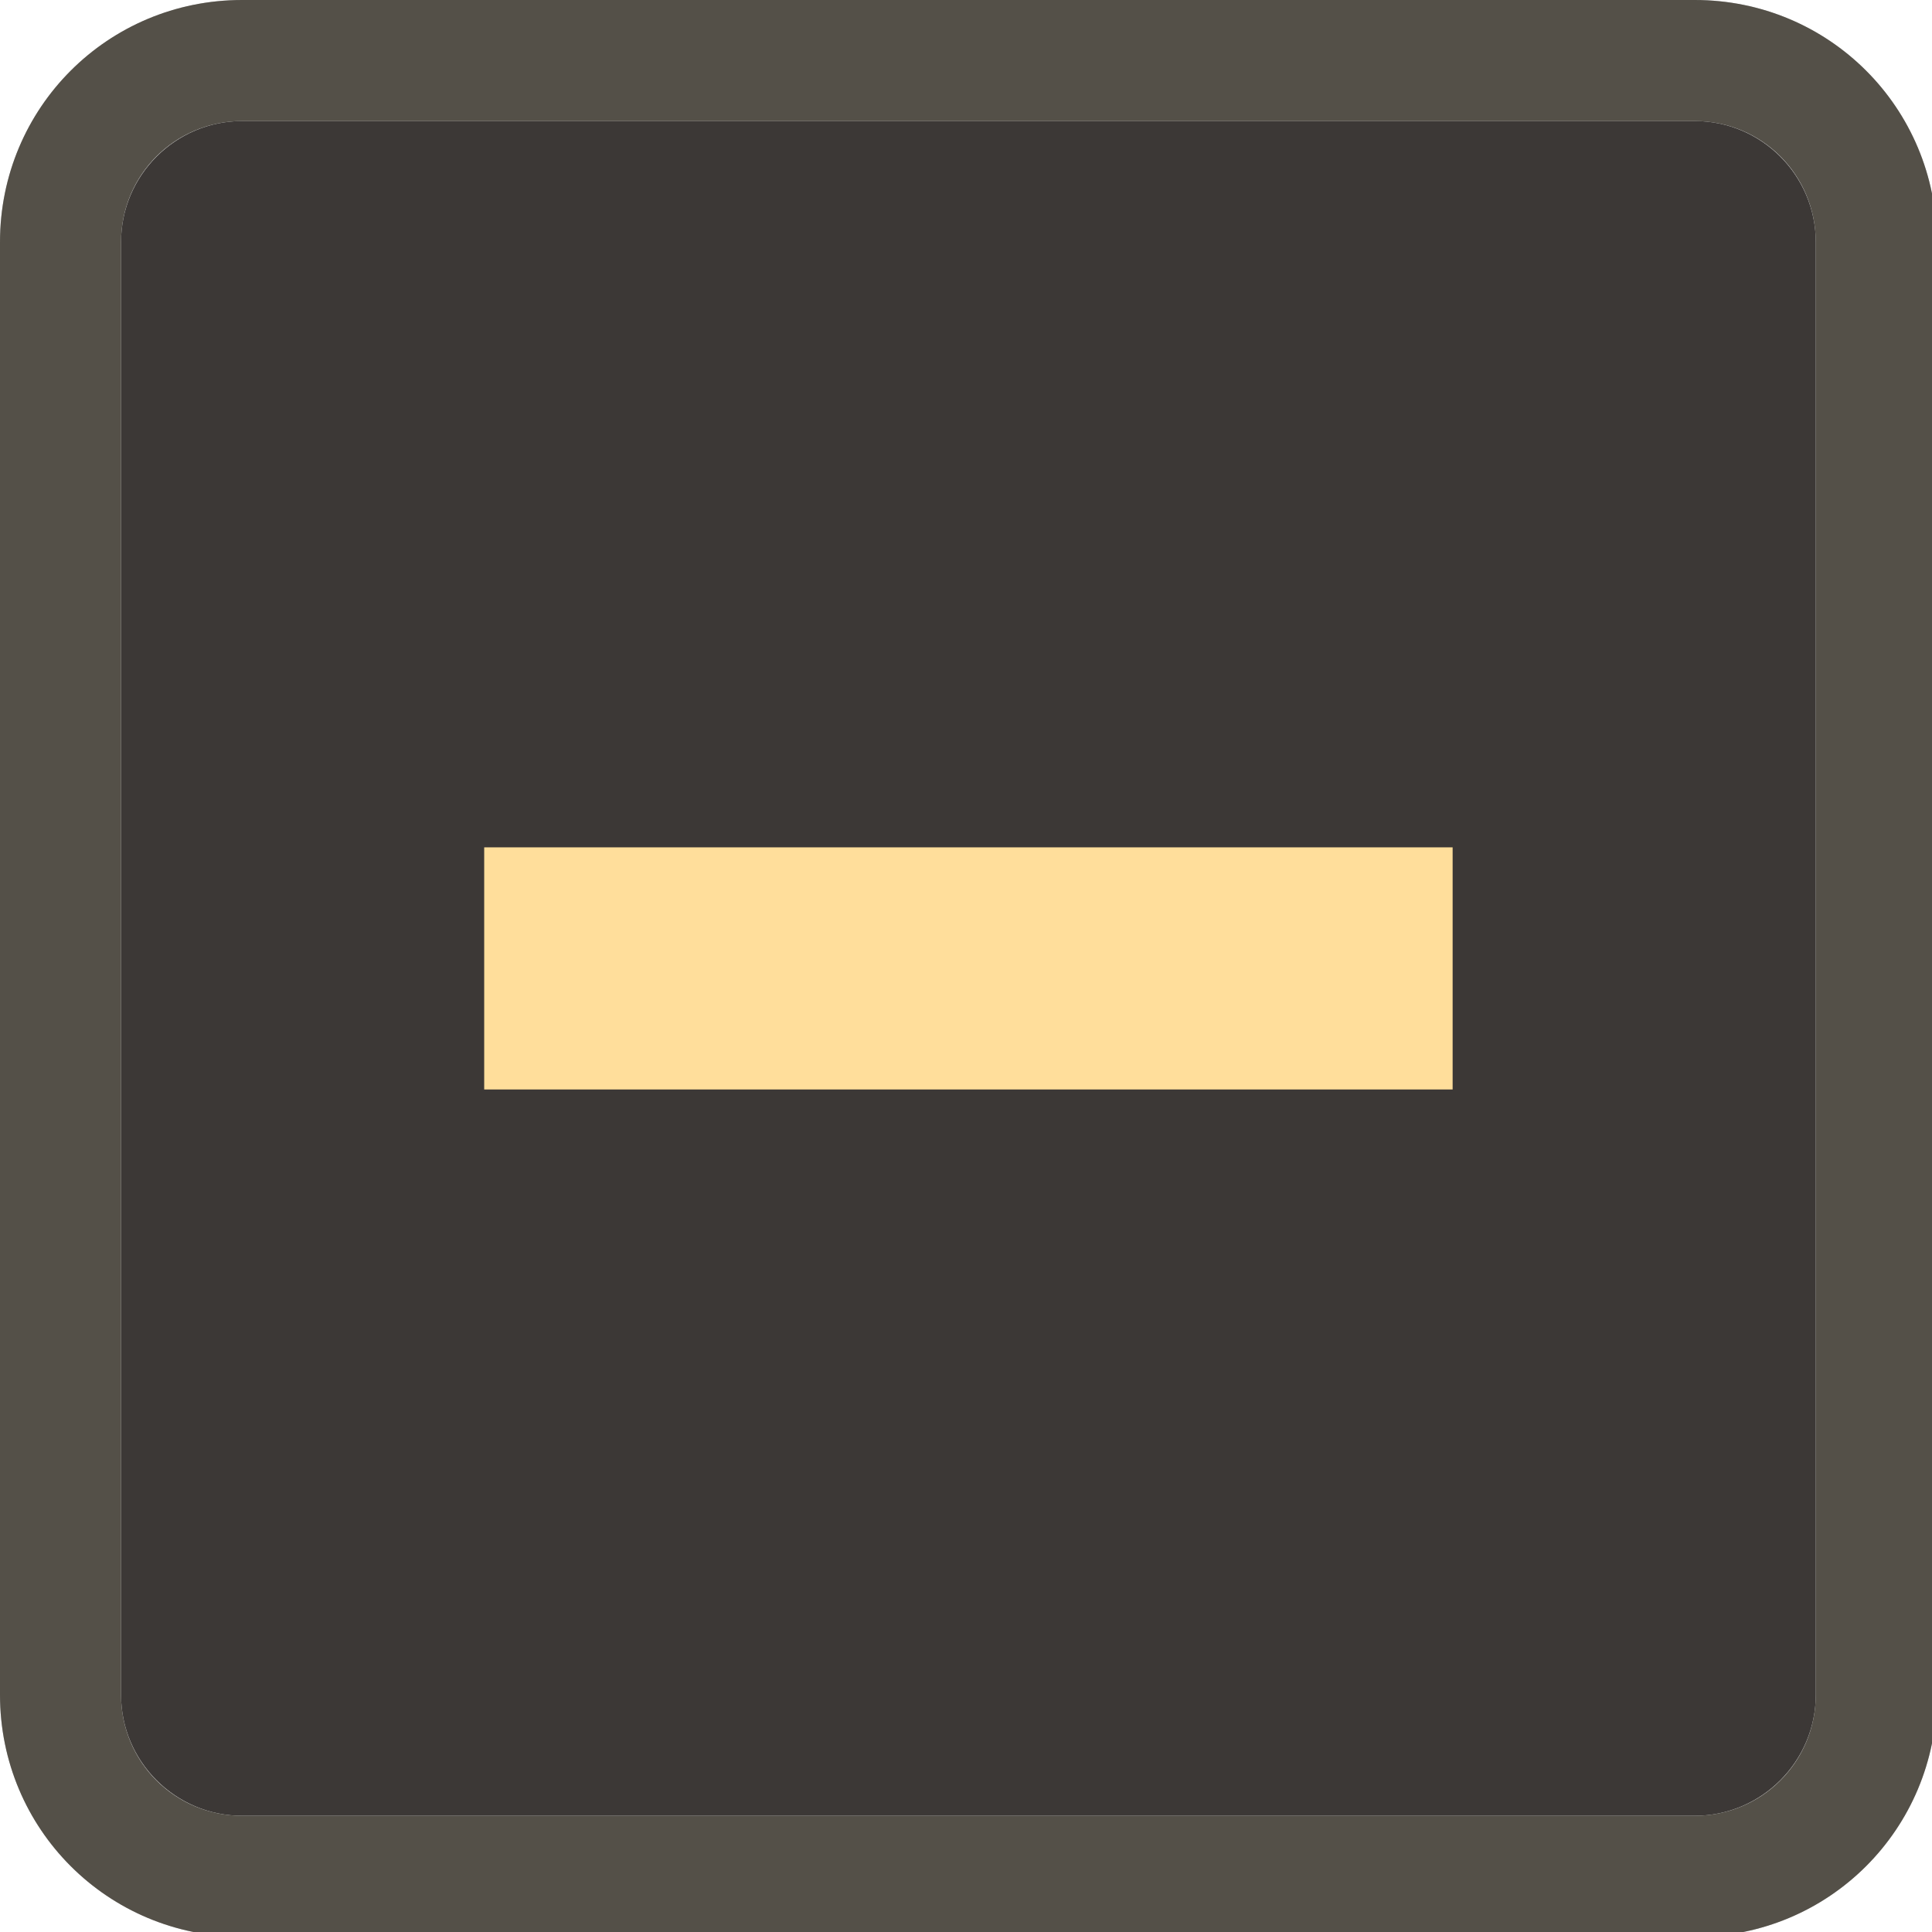
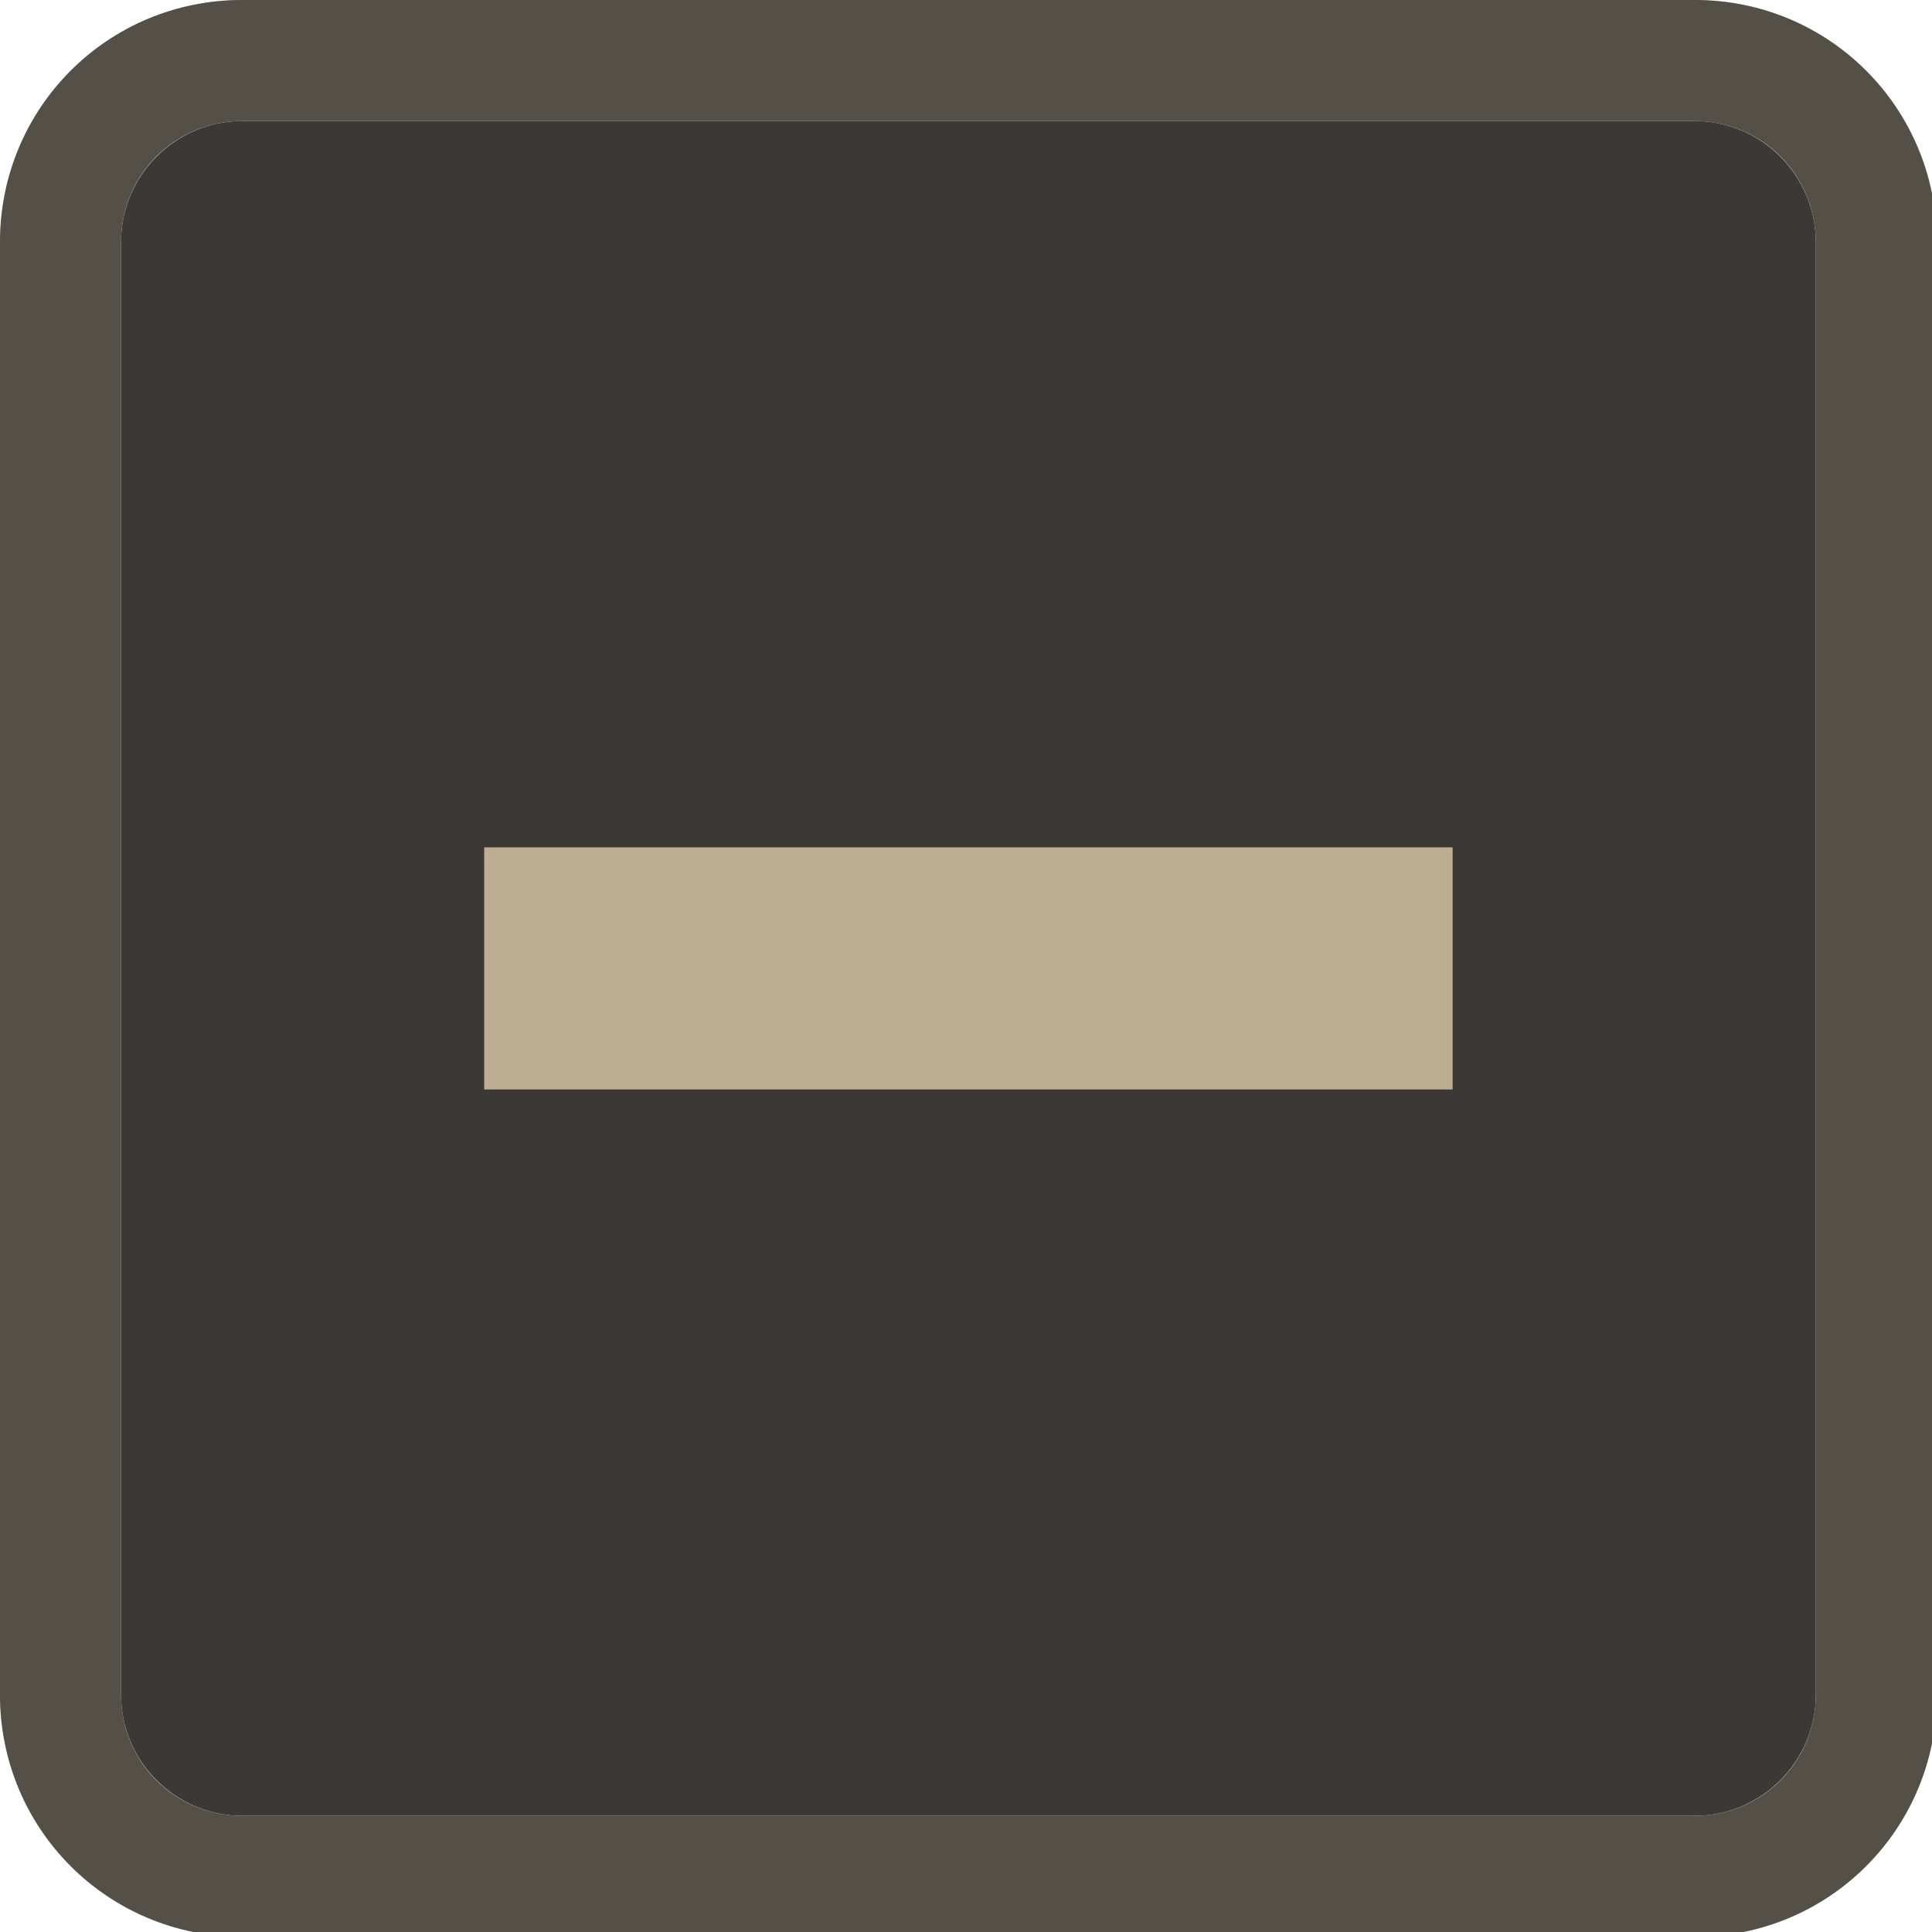
<svg xmlns="http://www.w3.org/2000/svg" width="133pt" height="133pt" viewBox="0 0 133 133" version="1.1">
  <g id="surface1">
    <path style=" stroke:none;fill-rule:nonzero;fill:#3c3836;fill-opacity:1;" d="M 16.668 8.332 L 116.668 8.332 C 121.258 8.332 125 12.078 125 16.668 L 125 116.668 C 125 121.258 121.258 125 116.668 125 L 16.668 125 C 12.078 125 8.332 121.258 8.332 116.668 L 8.332 16.668 C 8.332 12.078 12.078 8.332 16.668 8.332 Z M 16.668 8.332 " />
    <path style=" stroke:none;fill-rule:nonzero;fill:#282828;fill-opacity:1;" d="M 16.668 0 C 7.422 0 0 7.422 0 16.668 L 0 116.668 C 0 125.91 7.422 133.332 16.668 133.332 L 116.668 133.332 C 125.91 133.332 133.332 125.91 133.332 116.668 L 133.332 16.668 C 133.332 7.422 125.91 0 116.668 0 Z M 16.668 8.332 L 116.668 8.332 C 121.289 8.332 125 12.043 125 16.668 L 125 116.668 C 125 121.289 121.289 125 116.668 125 L 16.668 125 C 12.043 125 8.332 121.289 8.332 116.668 L 8.332 16.668 C 8.332 12.043 12.043 8.332 16.668 8.332 Z M 16.668 8.332 " />
    <path style=" stroke:none;fill-rule:nonzero;fill:#bdae93;fill-opacity:0.30;" d="M 16.668 0 C 7.422 0 0 7.422 0 16.668 L 0 116.668 C 0 125.91 7.422 133.332 16.668 133.332 L 116.668 133.332 C 125.91 133.332 133.332 125.91 133.332 116.668 L 133.332 16.668 C 133.332 7.422 125.91 0 116.668 0 Z M 16.668 8.332 L 116.668 8.332 C 121.289 8.332 125 12.043 125 16.668 L 125 116.668 C 125 121.289 121.289 125 116.668 125 L 16.668 125 C 12.043 125 8.332 121.289 8.332 116.668 L 8.332 16.668 C 8.332 12.043 12.043 8.332 16.668 8.332 Z M 16.668 8.332 " />
-     <path style=" stroke:none;fill-rule:nonzero;fill:#ffde9b;fill-opacity:1;" d="M 33.332 58.332 L 100 58.332 L 100 75 L 33.332 75 Z M 33.332 58.332 " />
+     <path style=" stroke:none;fill-rule:nonzero;fill:#bdae93;fill-opacity:1;" d="M 33.332 58.332 L 100 58.332 L 100 75 L 33.332 75 Z M 33.332 58.332 " />
  </g>
</svg>
